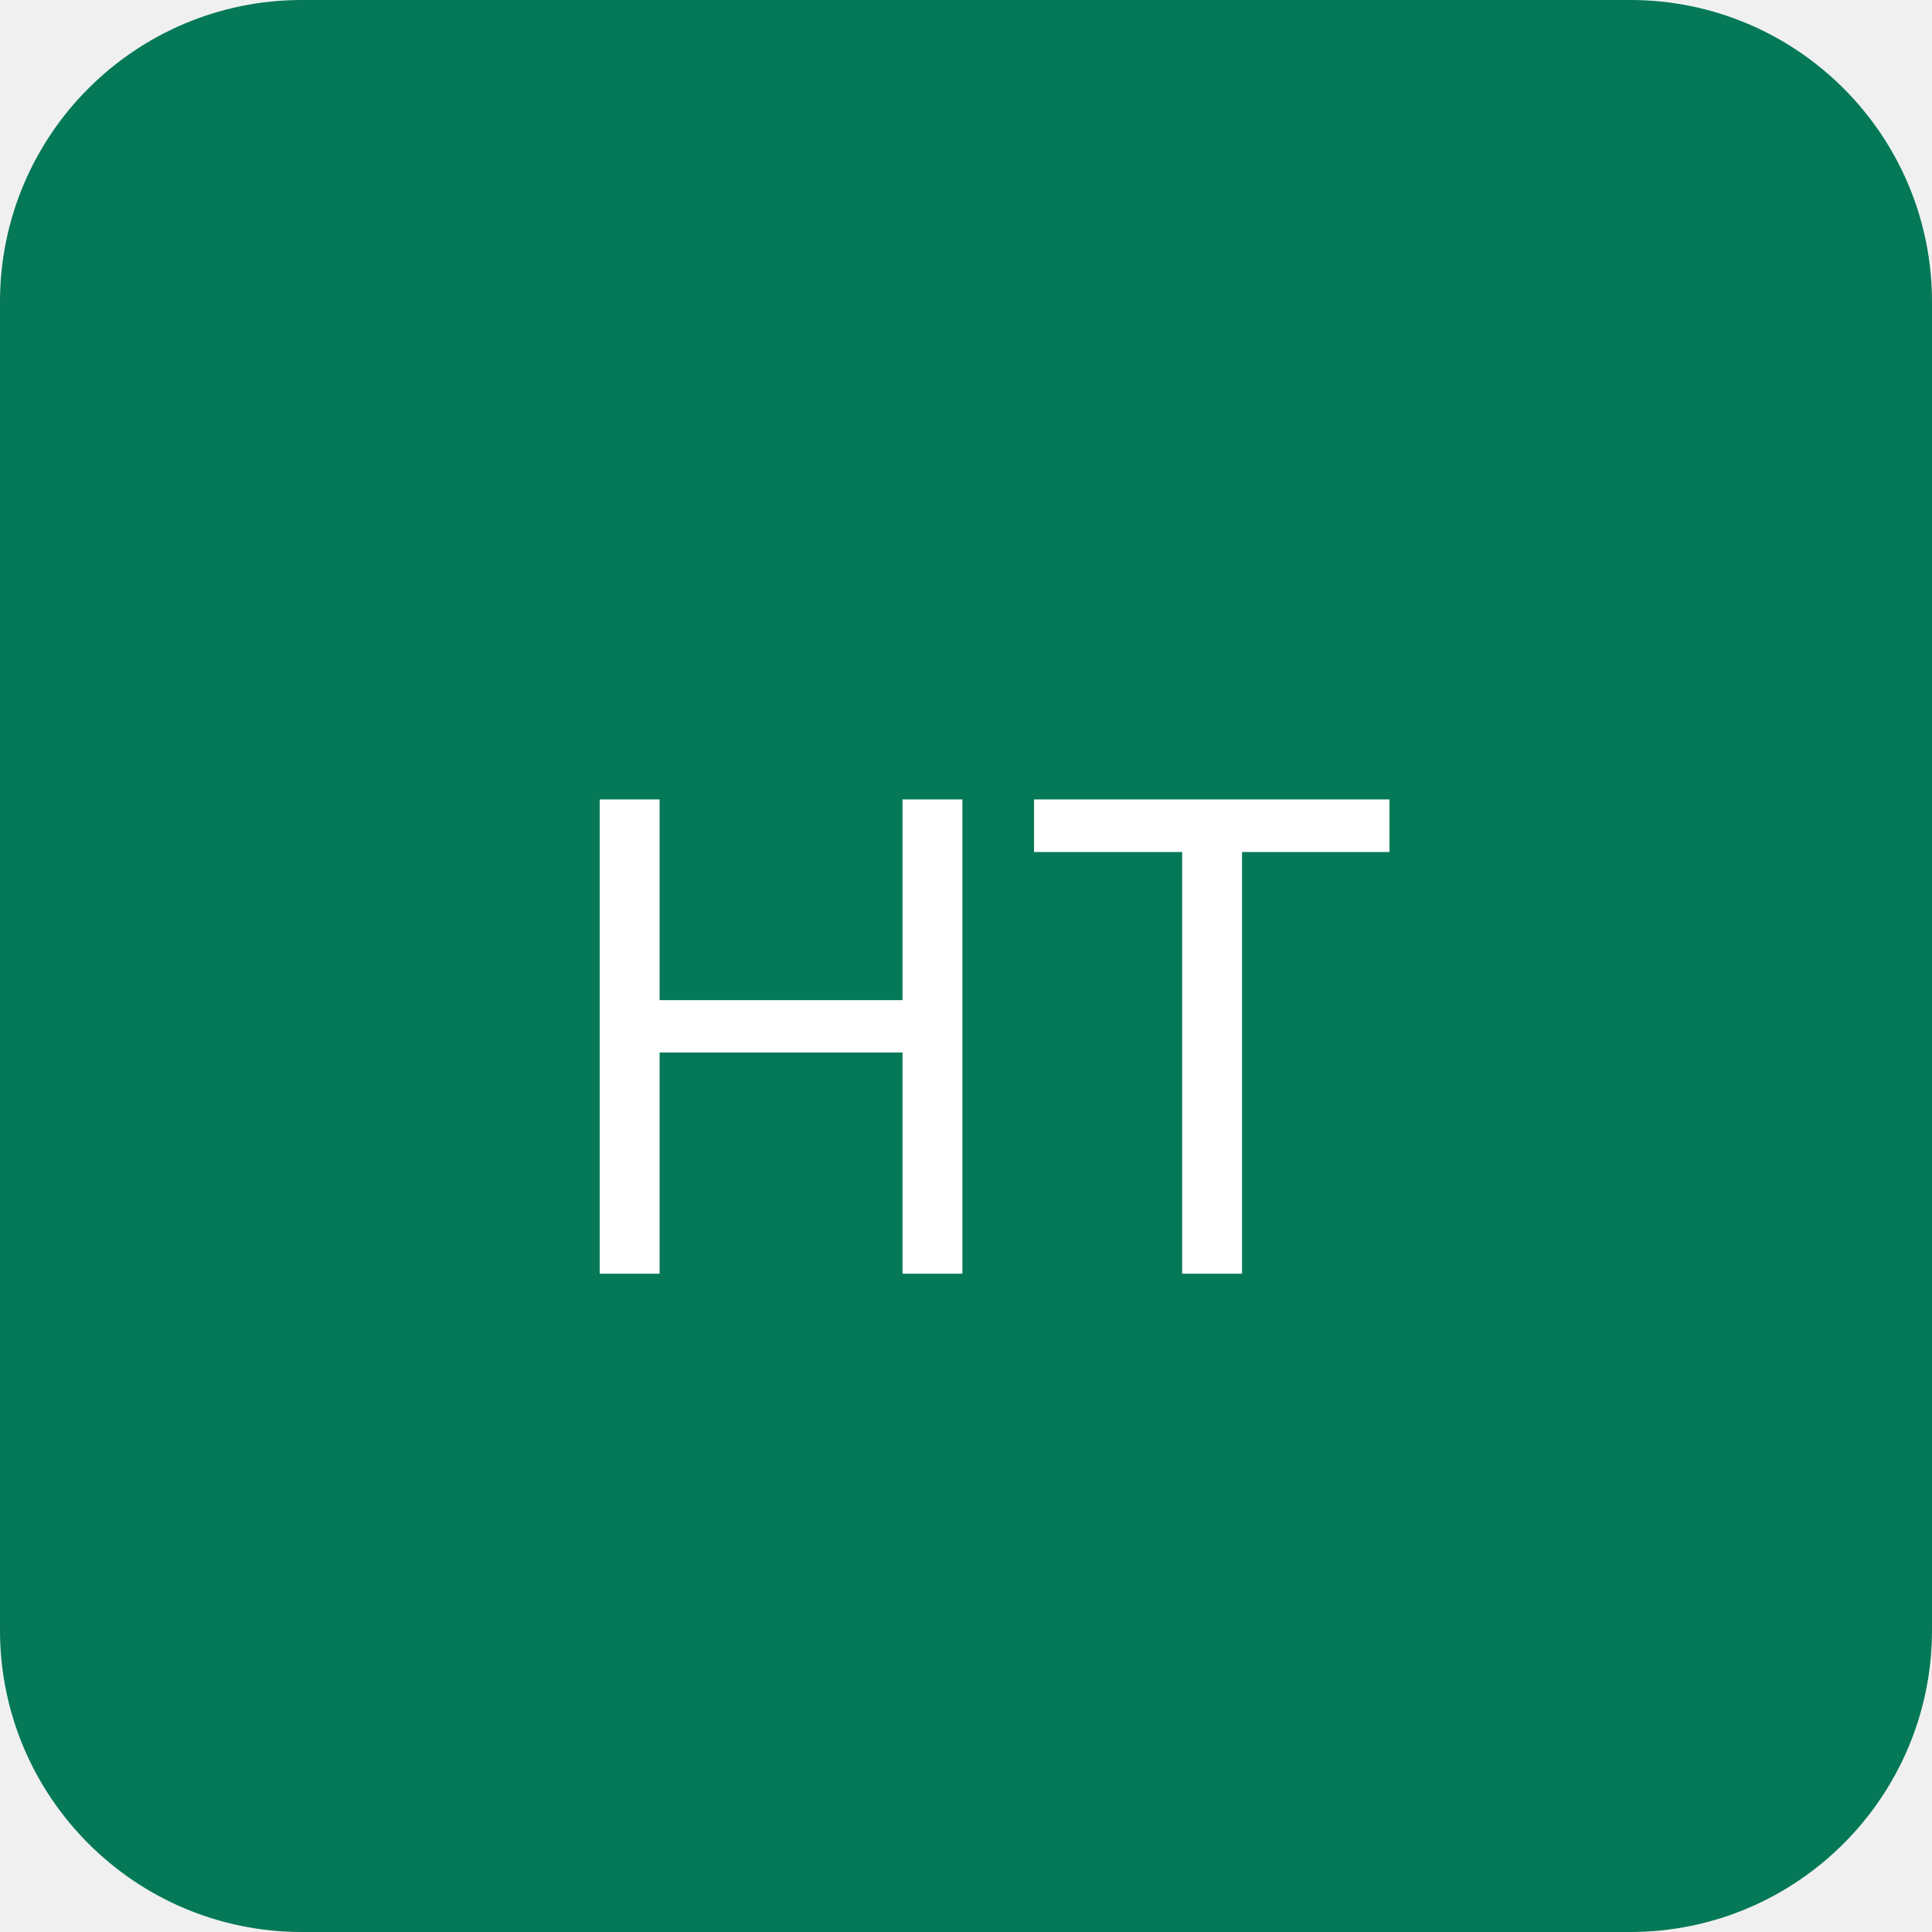
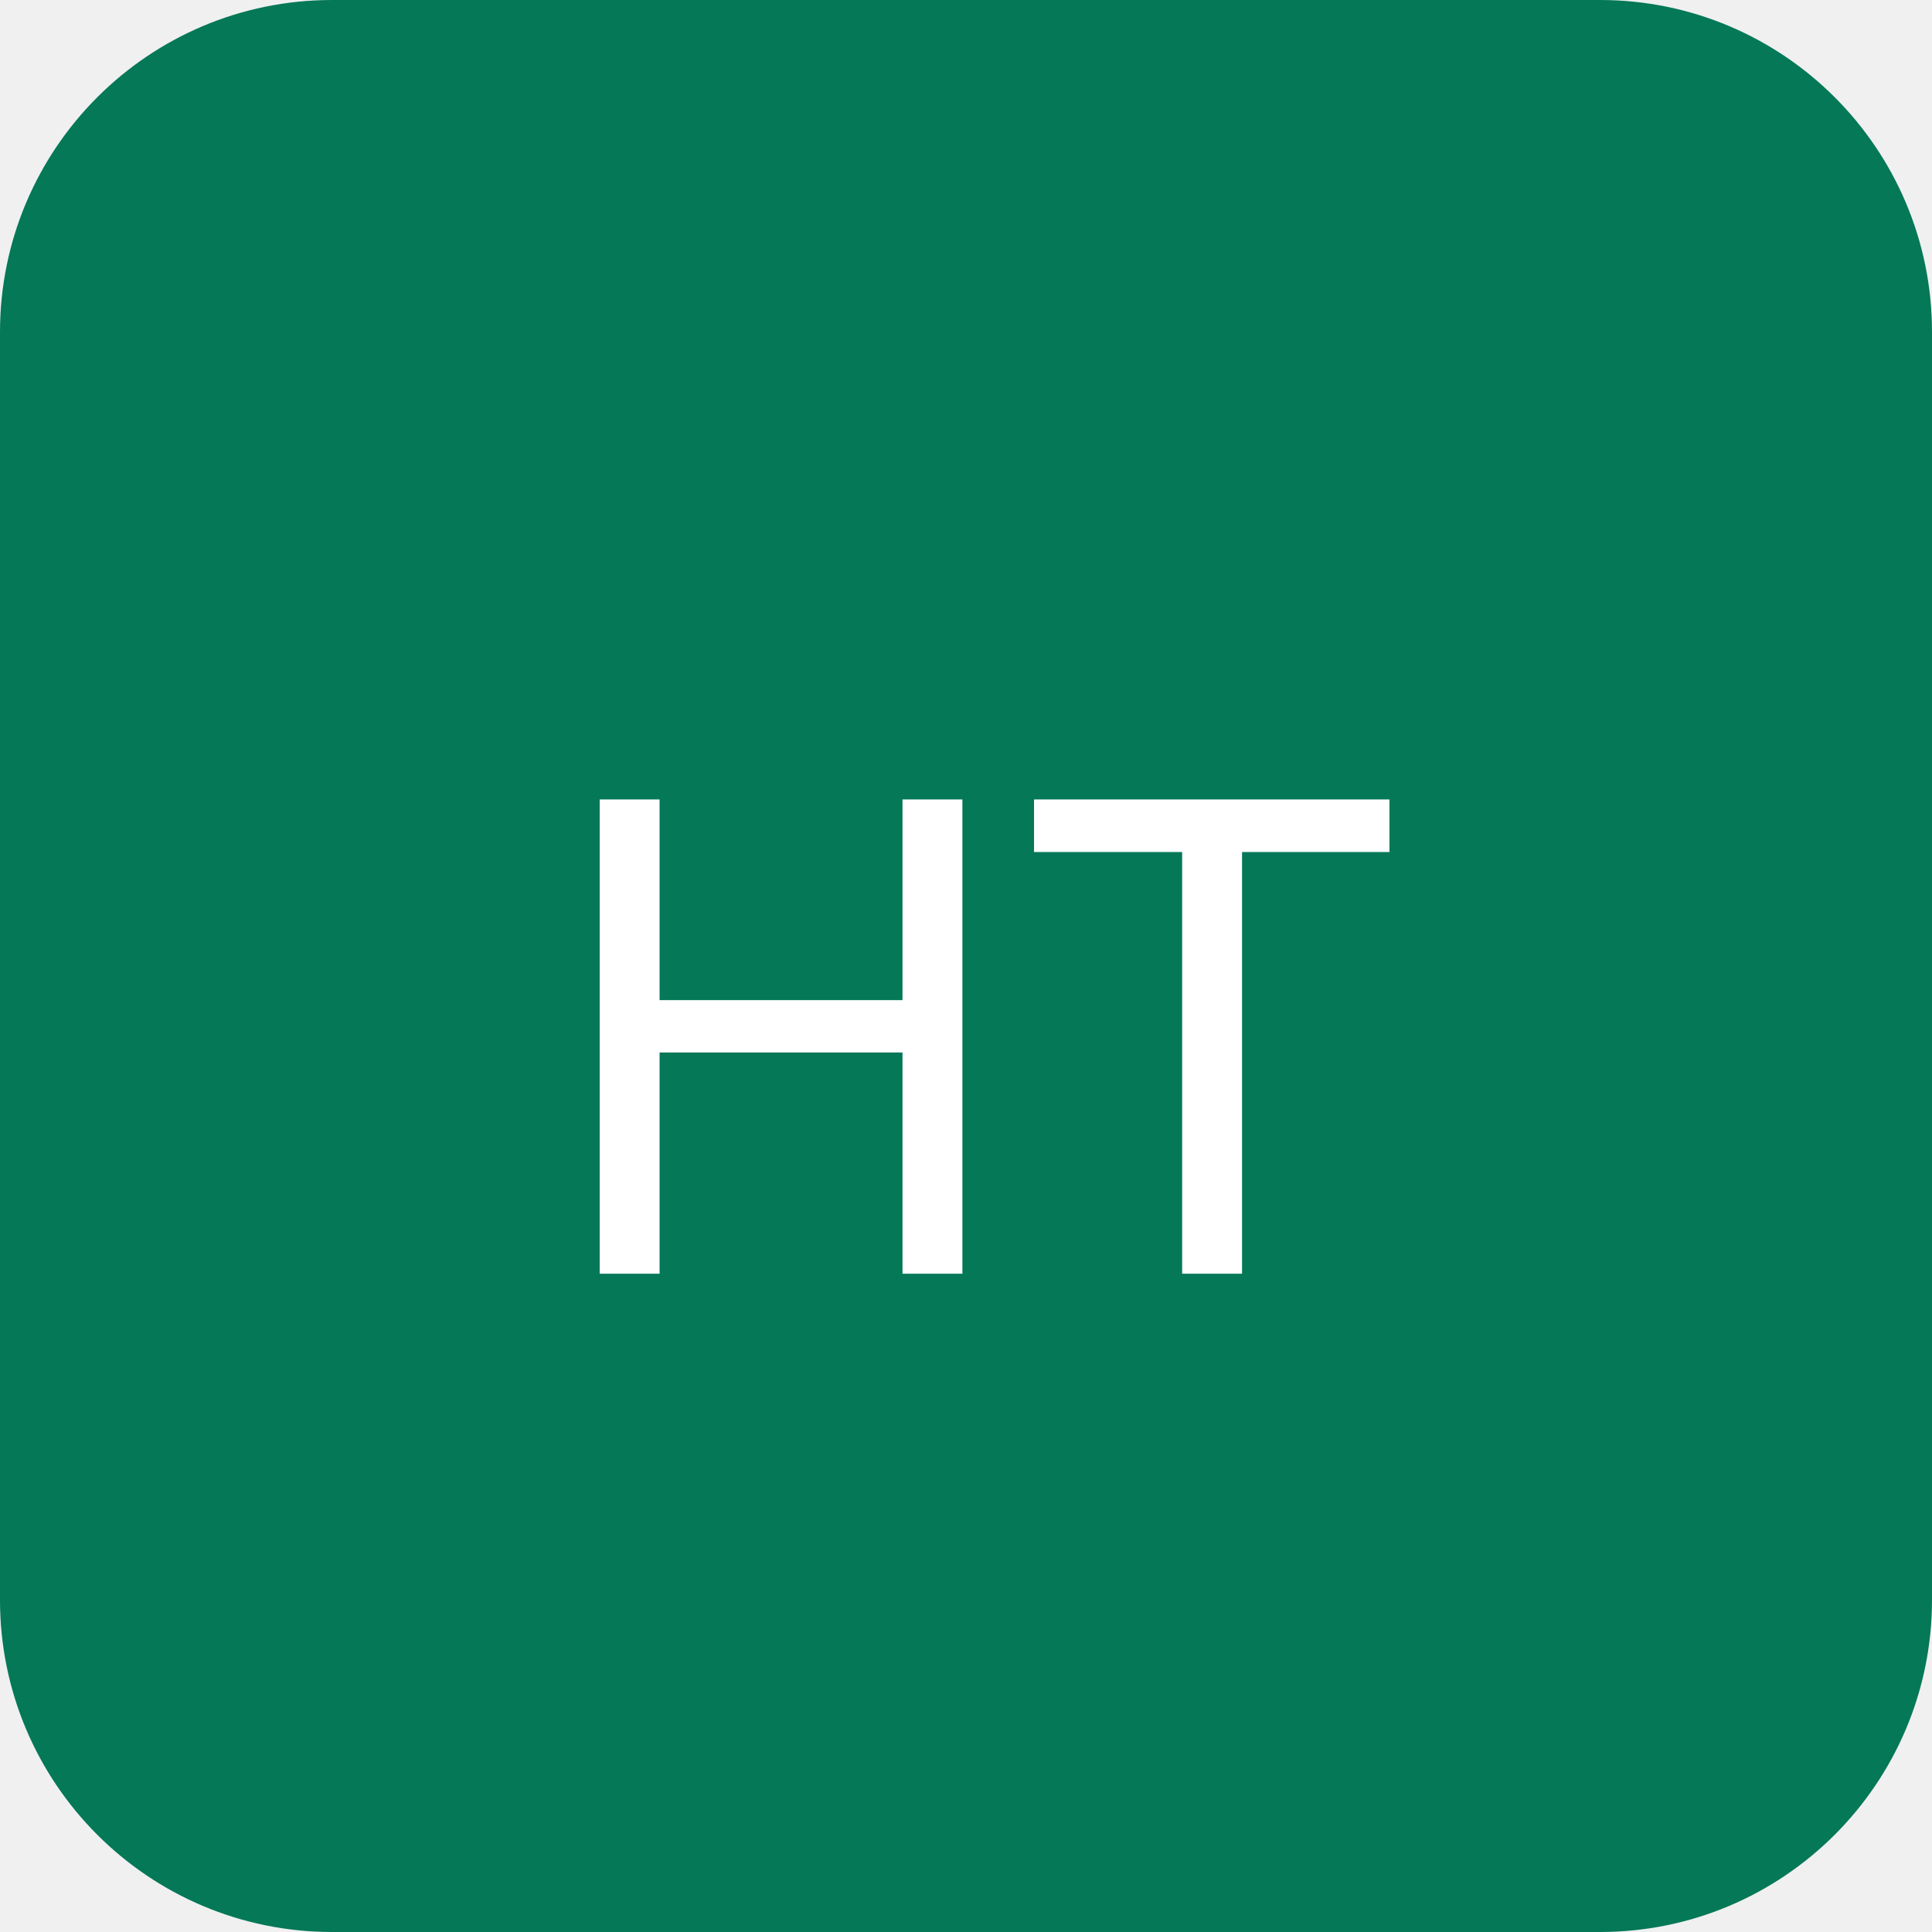
<svg xmlns="http://www.w3.org/2000/svg" width="128" height="128">
-   <rect width="100%" height="100%" rx="20" fill="#047857" />
+   <rect width="100%" height="100%" rx="22" fill="#047857" />
  <text x="50%" y="54%" dominant-baseline="middle" text-anchor="middle" font-size="44" font-family="system-ui" fill="#fff">HT</text>
</svg>
